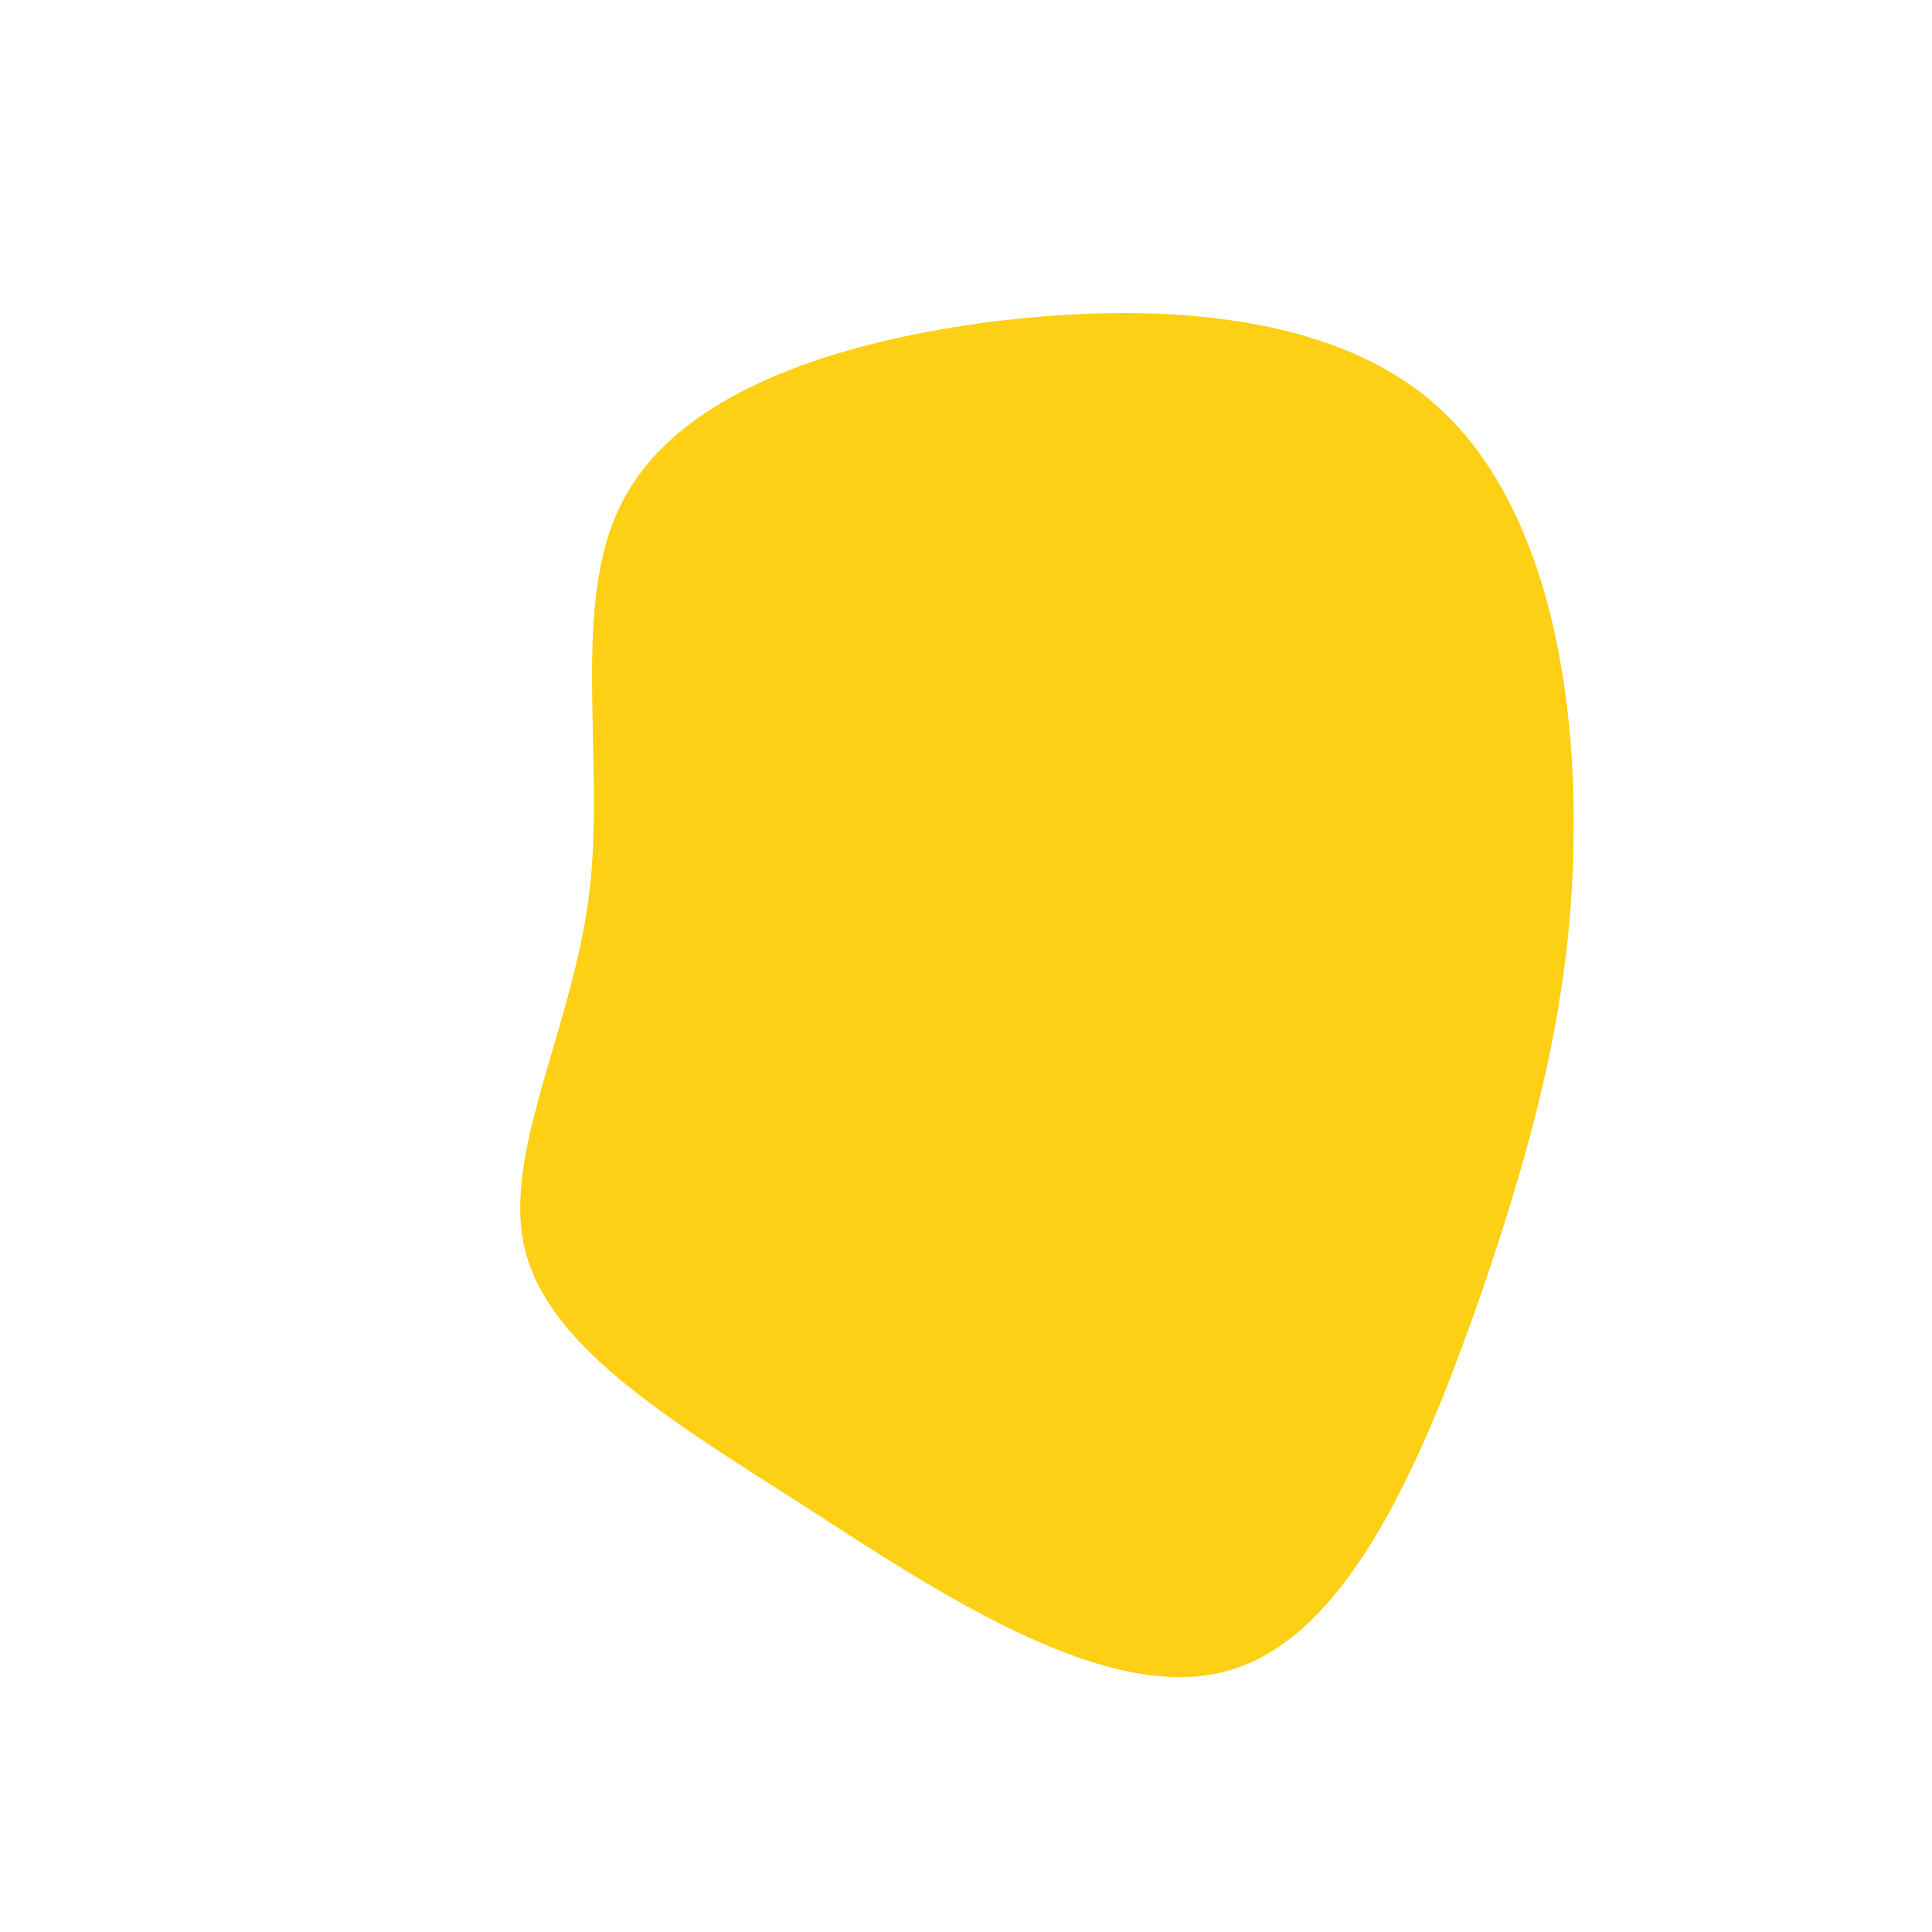
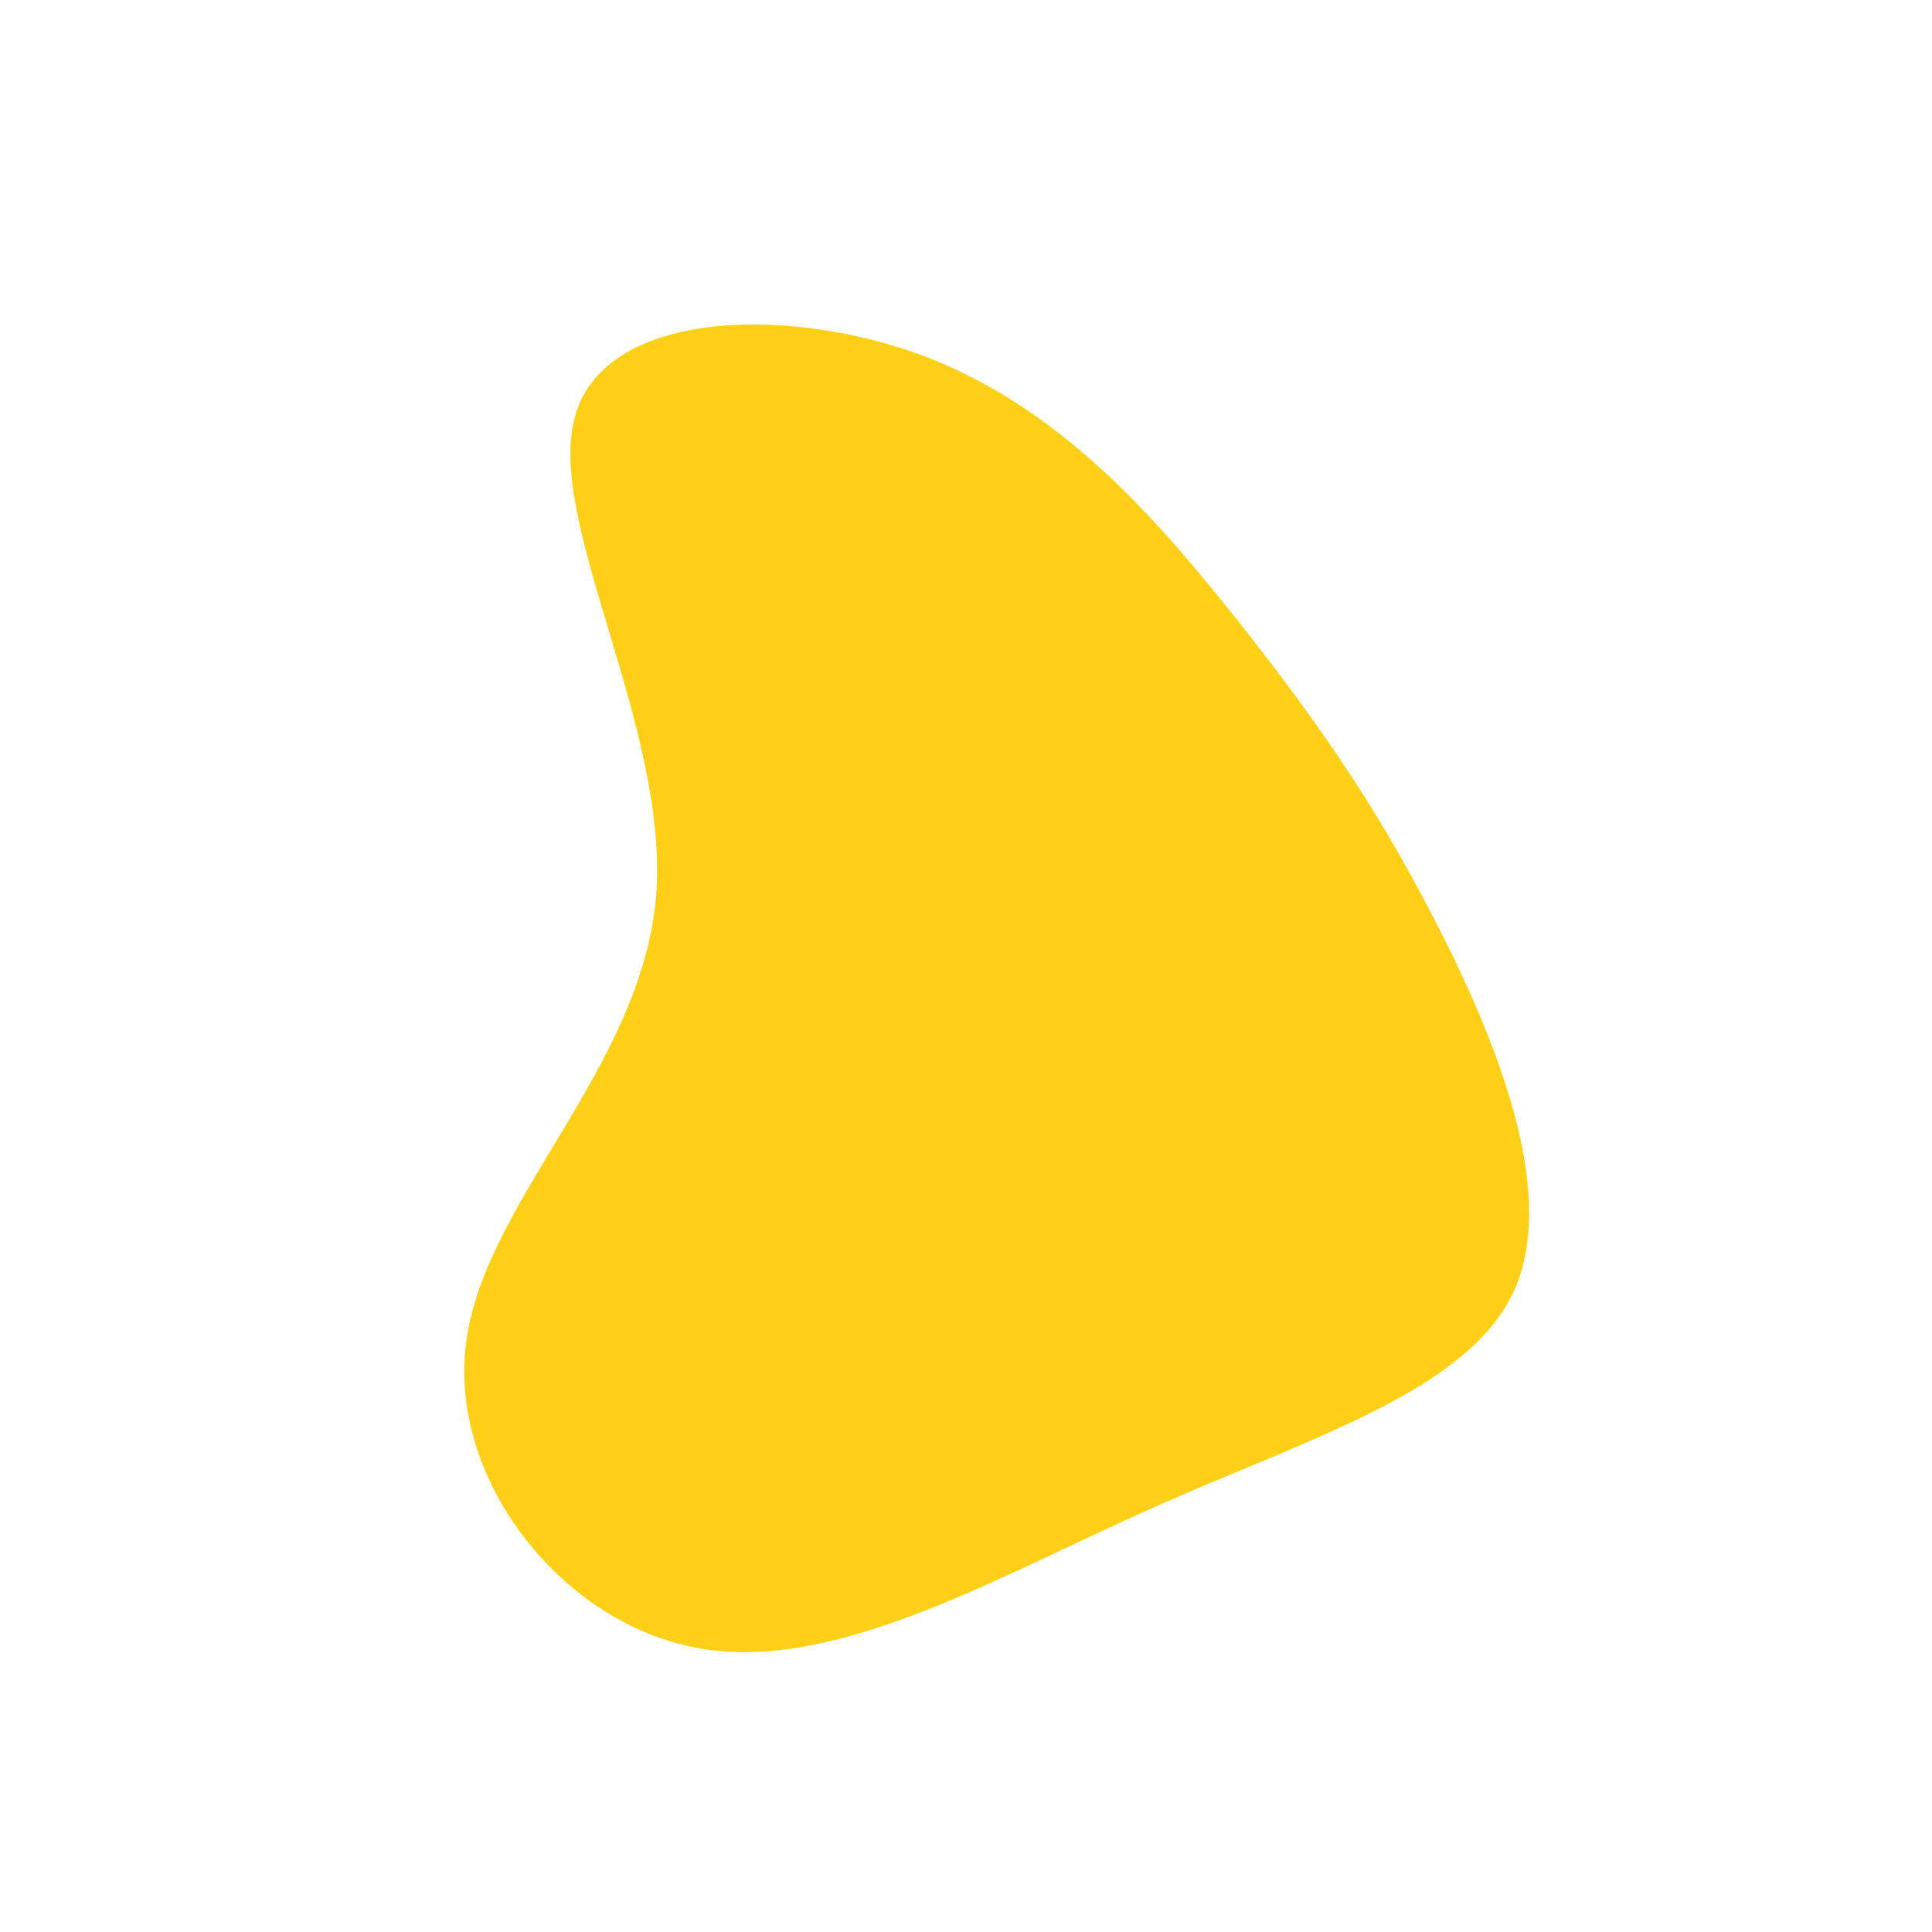
<svg xmlns="http://www.w3.org/2000/svg" viewBox="0 0 200 200">
-   <path fill="#FDD015" d="M48.5,-58.2C59.6,-48.5,63.1,-30.1,62.9,-13.7C62.8,2.8,59,17.4,53.3,34C47.5,50.6,39.8,69.3,27.3,72.9C14.8,76.6,-2.4,65.2,-16.9,55.8C-31.5,46.5,-43.3,39.2,-45.7,29.2C-48,19.3,-40.8,6.7,-39,-7.5C-37.3,-21.7,-41.1,-37.6,-35.5,-48.2C-29.9,-58.9,-14.9,-64.3,1.9,-66.6C18.7,-68.8,37.4,-67.9,48.5,-58.2Z" transform="translate(100 100)" />
+   <path fill="#FDD015" d="M27.7,-36.3C35.7,-26.2,42,-17.4,48.4,-5C54.8,7.4,61.4,23.4,56.7,33.7C51.9,44,35.7,48.8,19.3,56.1C2.9,63.4,-13.7,73.2,-27.8,70.6C-42,68,-53.8,52.9,-51.7,38.6C-49.6,24.2,-33.7,10.5,-32.1,-7C-30.6,-24.5,-43.5,-45.8,-40.5,-56.8C-37.6,-67.8,-18.8,-68.5,-4.5,-63.2C9.8,-57.8,19.6,-46.4,27.7,-36.3Z" transform="translate(100 100)" />
</svg>
